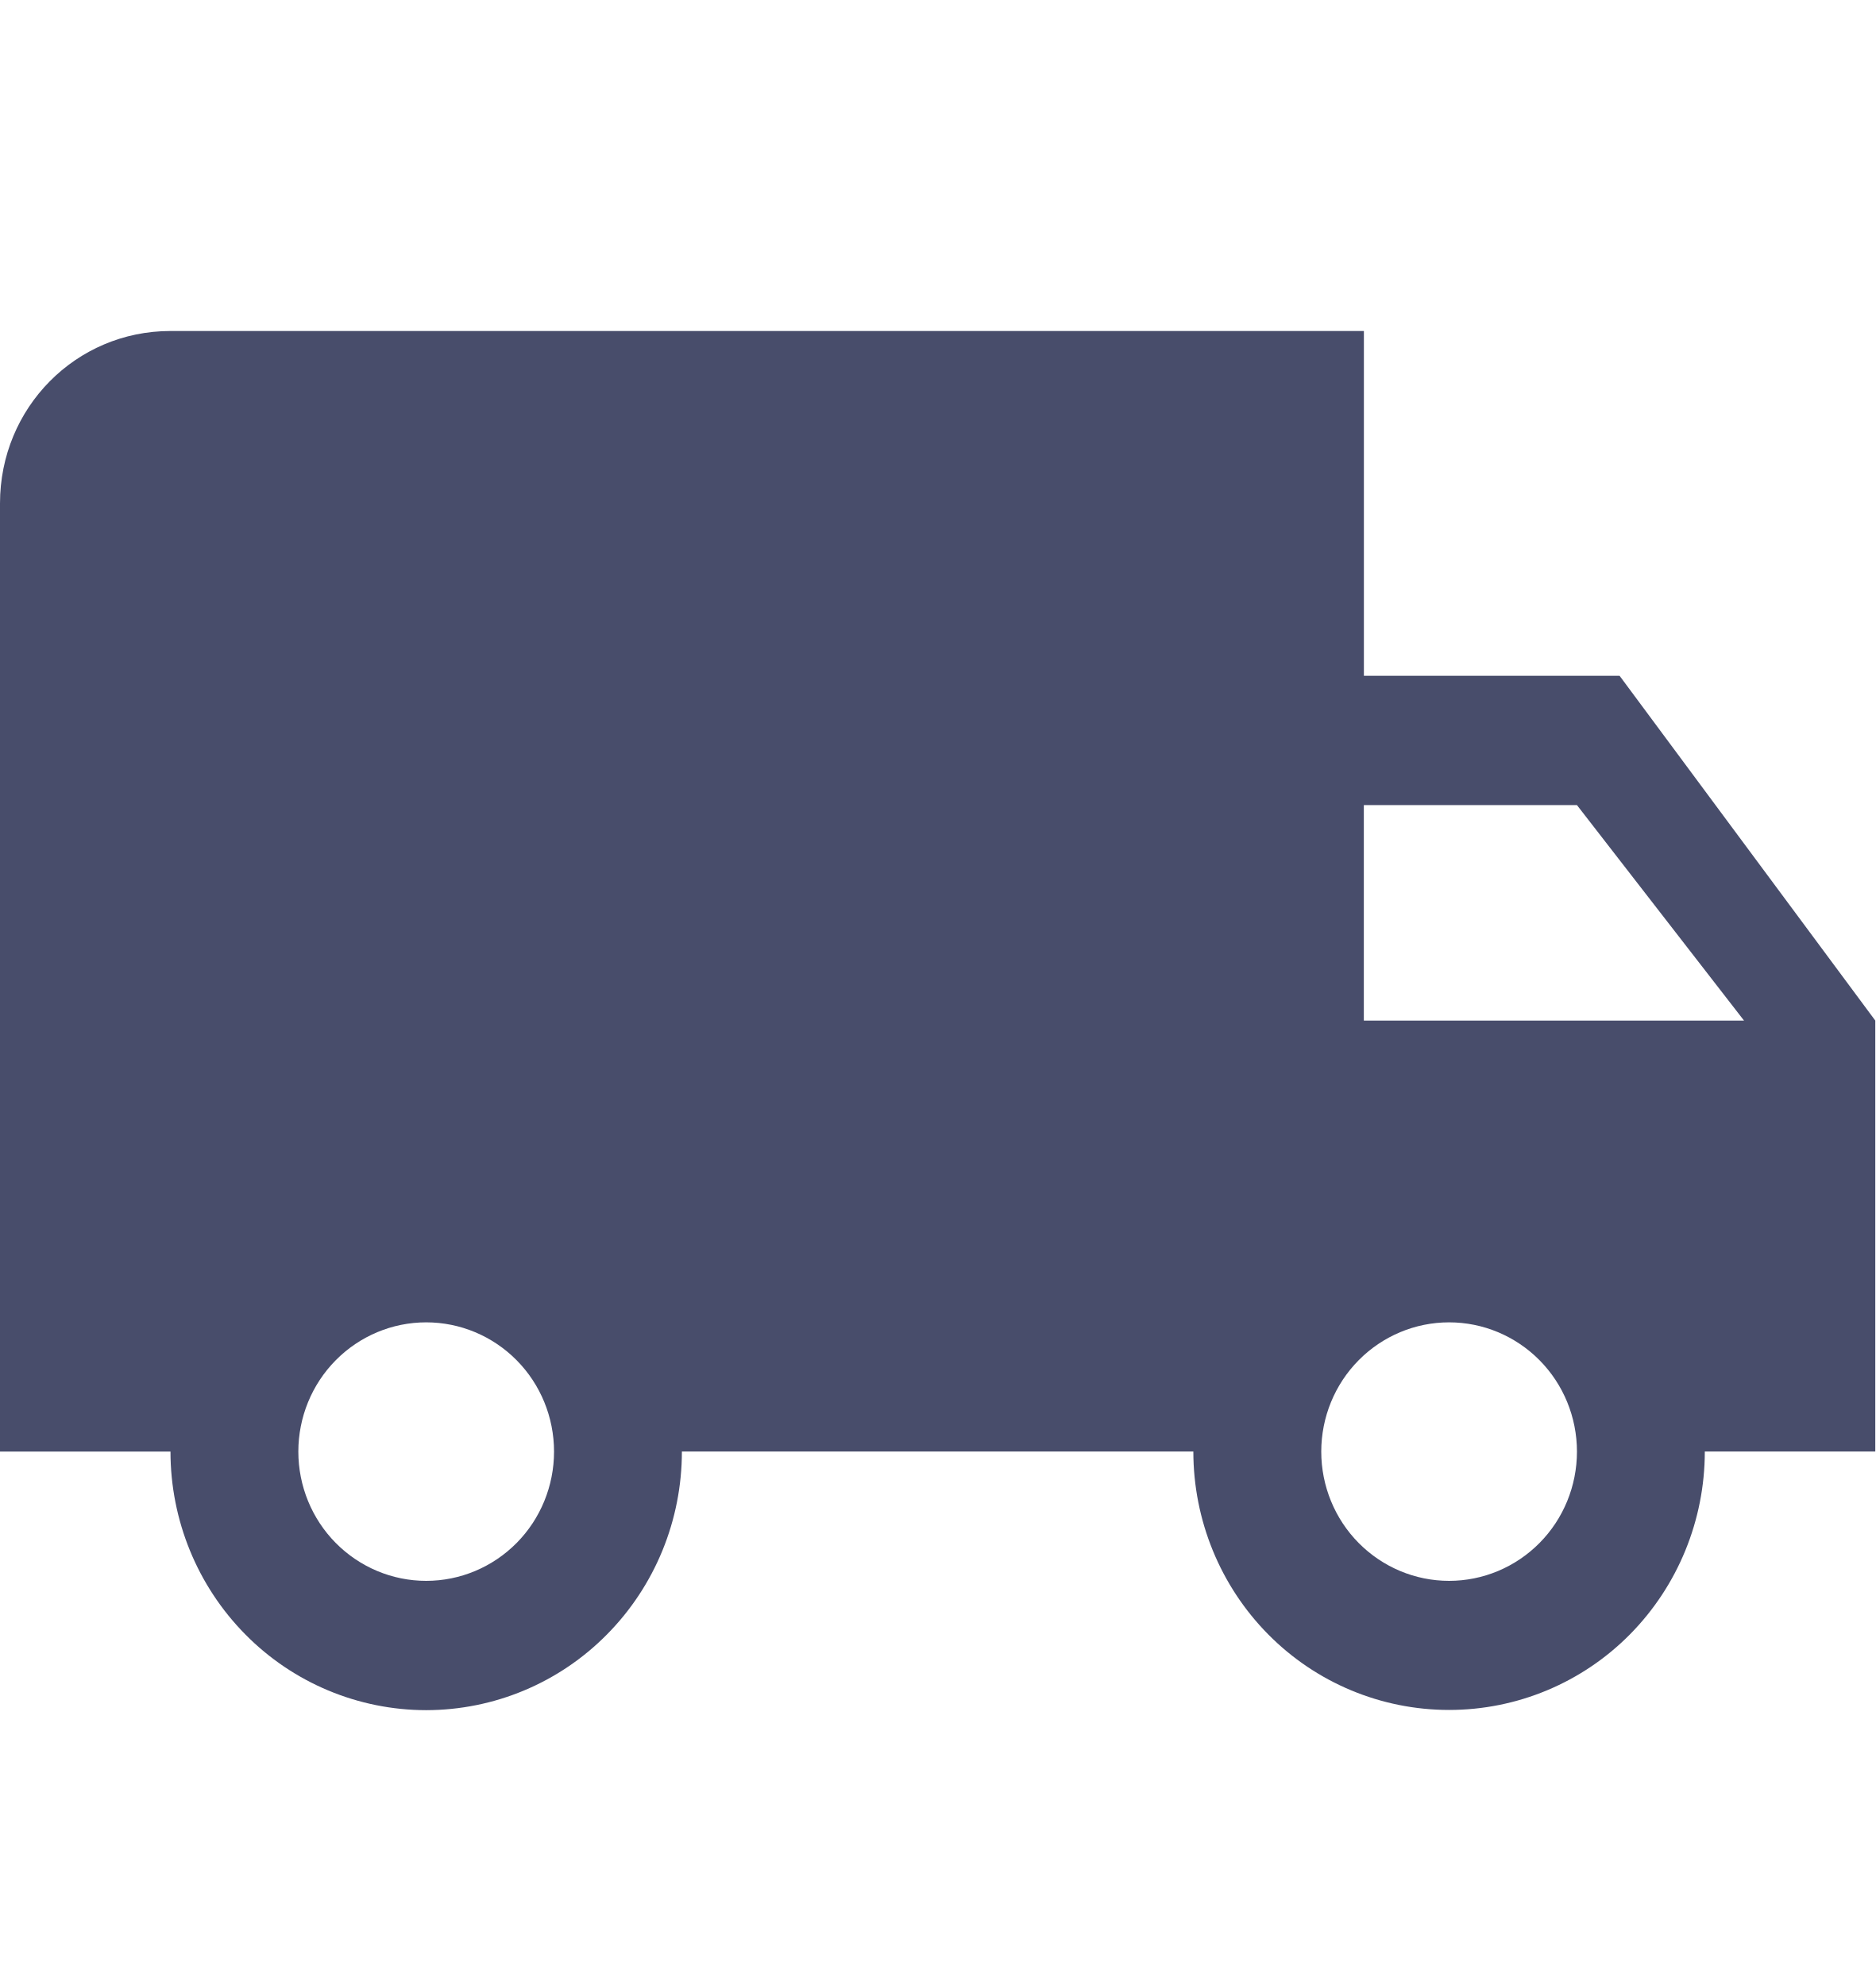
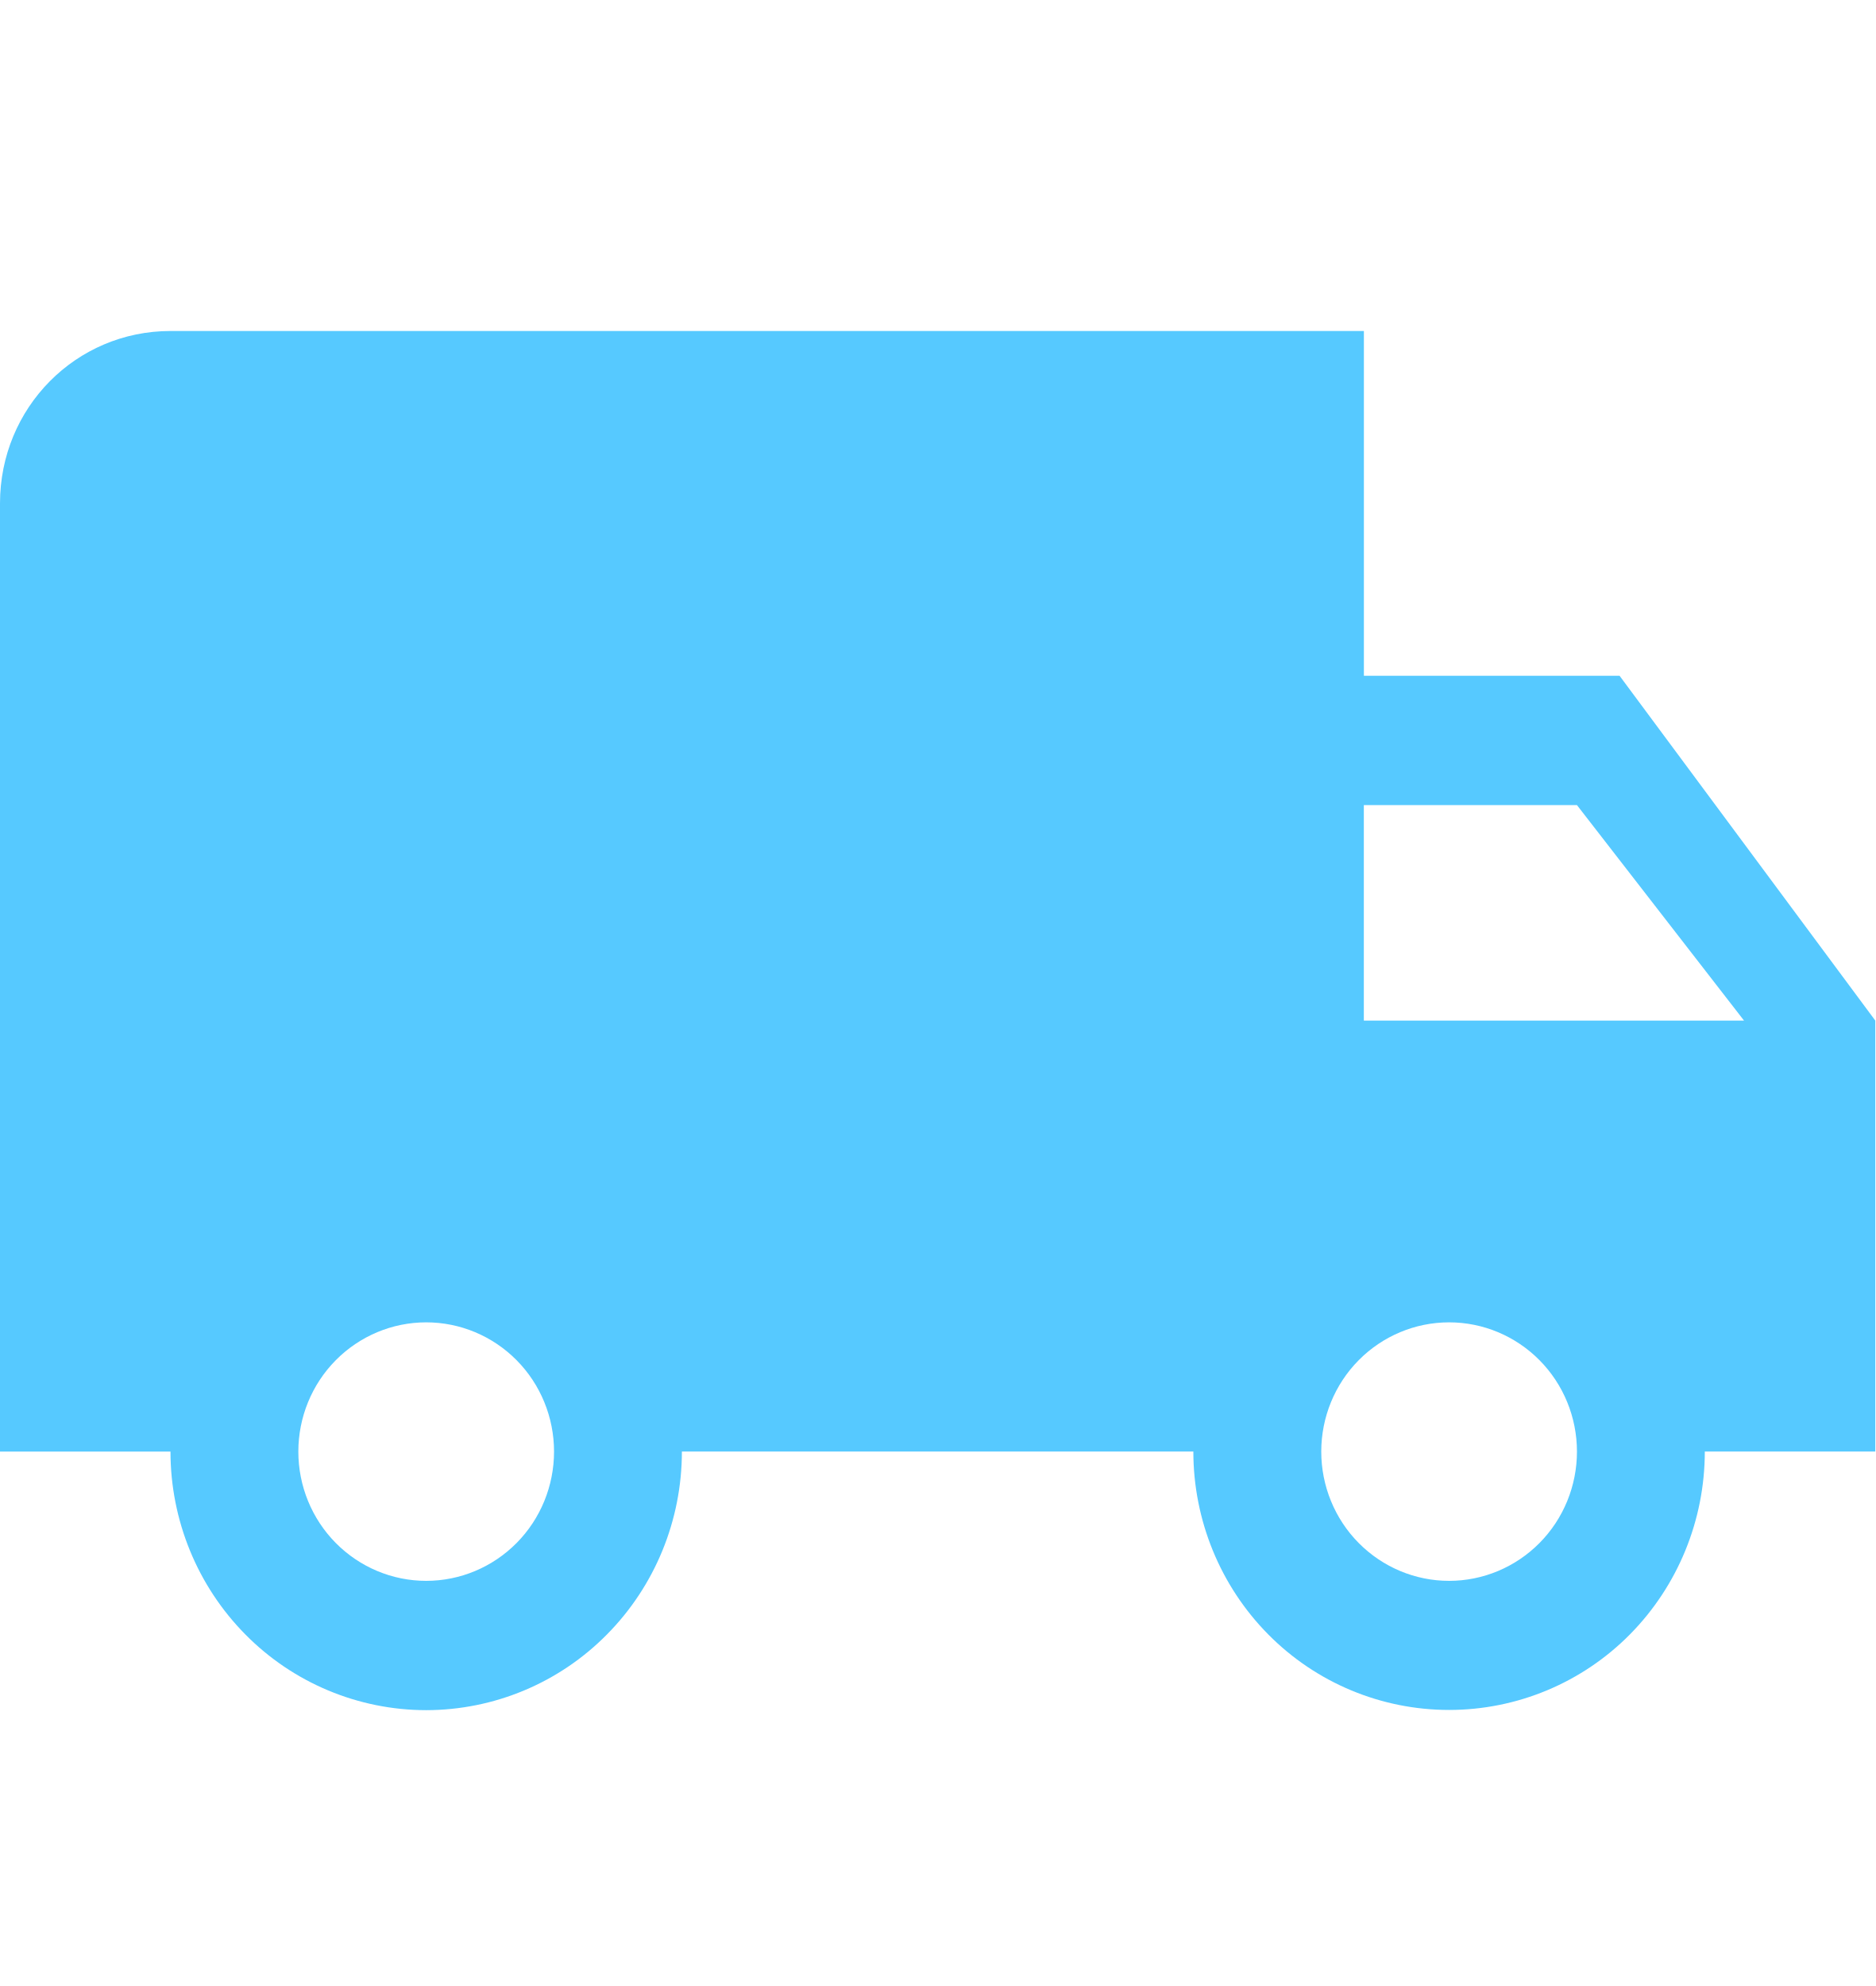
<svg xmlns="http://www.w3.org/2000/svg" width="34" height="36" fill="none">
-   <path d="M26.273 28.656c-.615 0-1.204-.247-1.639-.686s-.679-1.036-.679-1.657.244-1.218.679-1.657 1.024-.686 1.639-.686 1.204.247 1.639.686.679 1.036.679 1.657-.244 1.218-.679 1.657-1.024.686-1.639.686zm2.318-14.062L31.62 18.5h-6.893v-3.906m-17 14.062c-.615 0-1.204-.247-1.639-.686s-.679-1.036-.679-1.657.244-1.218.679-1.657 1.024-.686 1.639-.686 1.204.247 1.639.686.679 1.036.679 1.657-.244 1.218-.679 1.657-1.024.686-1.639.686zM29.364 12.25h-4.636V6H3.091C1.375 6 0 7.391 0 9.125v17.188h3.091c0 1.243.488 2.436 1.358 3.315A4.61 4.61 0 0 0 7.727 31a4.61 4.61 0 0 0 3.278-1.373c.87-.879 1.358-2.071 1.358-3.315h9.273c0 1.243.488 2.436 1.358 3.315a4.61 4.61 0 0 0 6.557 0c.869-.879 1.358-2.071 1.358-3.315H34V18.5l-4.636-6.25z" fill="#484d6b" />
+   <path d="M26.273 28.656c-.615 0-1.204-.247-1.639-.686s-.679-1.036-.679-1.657.244-1.218.679-1.657 1.024-.686 1.639-.686 1.204.247 1.639.686.679 1.036.679 1.657-.244 1.218-.679 1.657-1.024.686-1.639.686zm2.318-14.062L31.62 18.5h-6.893v-3.906m-17 14.062c-.615 0-1.204-.247-1.639-.686s-.679-1.036-.679-1.657.244-1.218.679-1.657 1.024-.686 1.639-.686 1.204.247 1.639.686.679 1.036.679 1.657-.244 1.218-.679 1.657-1.024.686-1.639.686zM29.364 12.25h-4.636V6H3.091C1.375 6 0 7.391 0 9.125v17.188h3.091c0 1.243.488 2.436 1.358 3.315A4.61 4.61 0 0 0 7.727 31a4.61 4.61 0 0 0 3.278-1.373c.87-.879 1.358-2.071 1.358-3.315h9.273c0 1.243.488 2.436 1.358 3.315a4.61 4.61 0 0 0 6.557 0c.869-.879 1.358-2.071 1.358-3.315H34V18.5l-4.636-6.25z" fill="#56c9ff" />
</svg>
